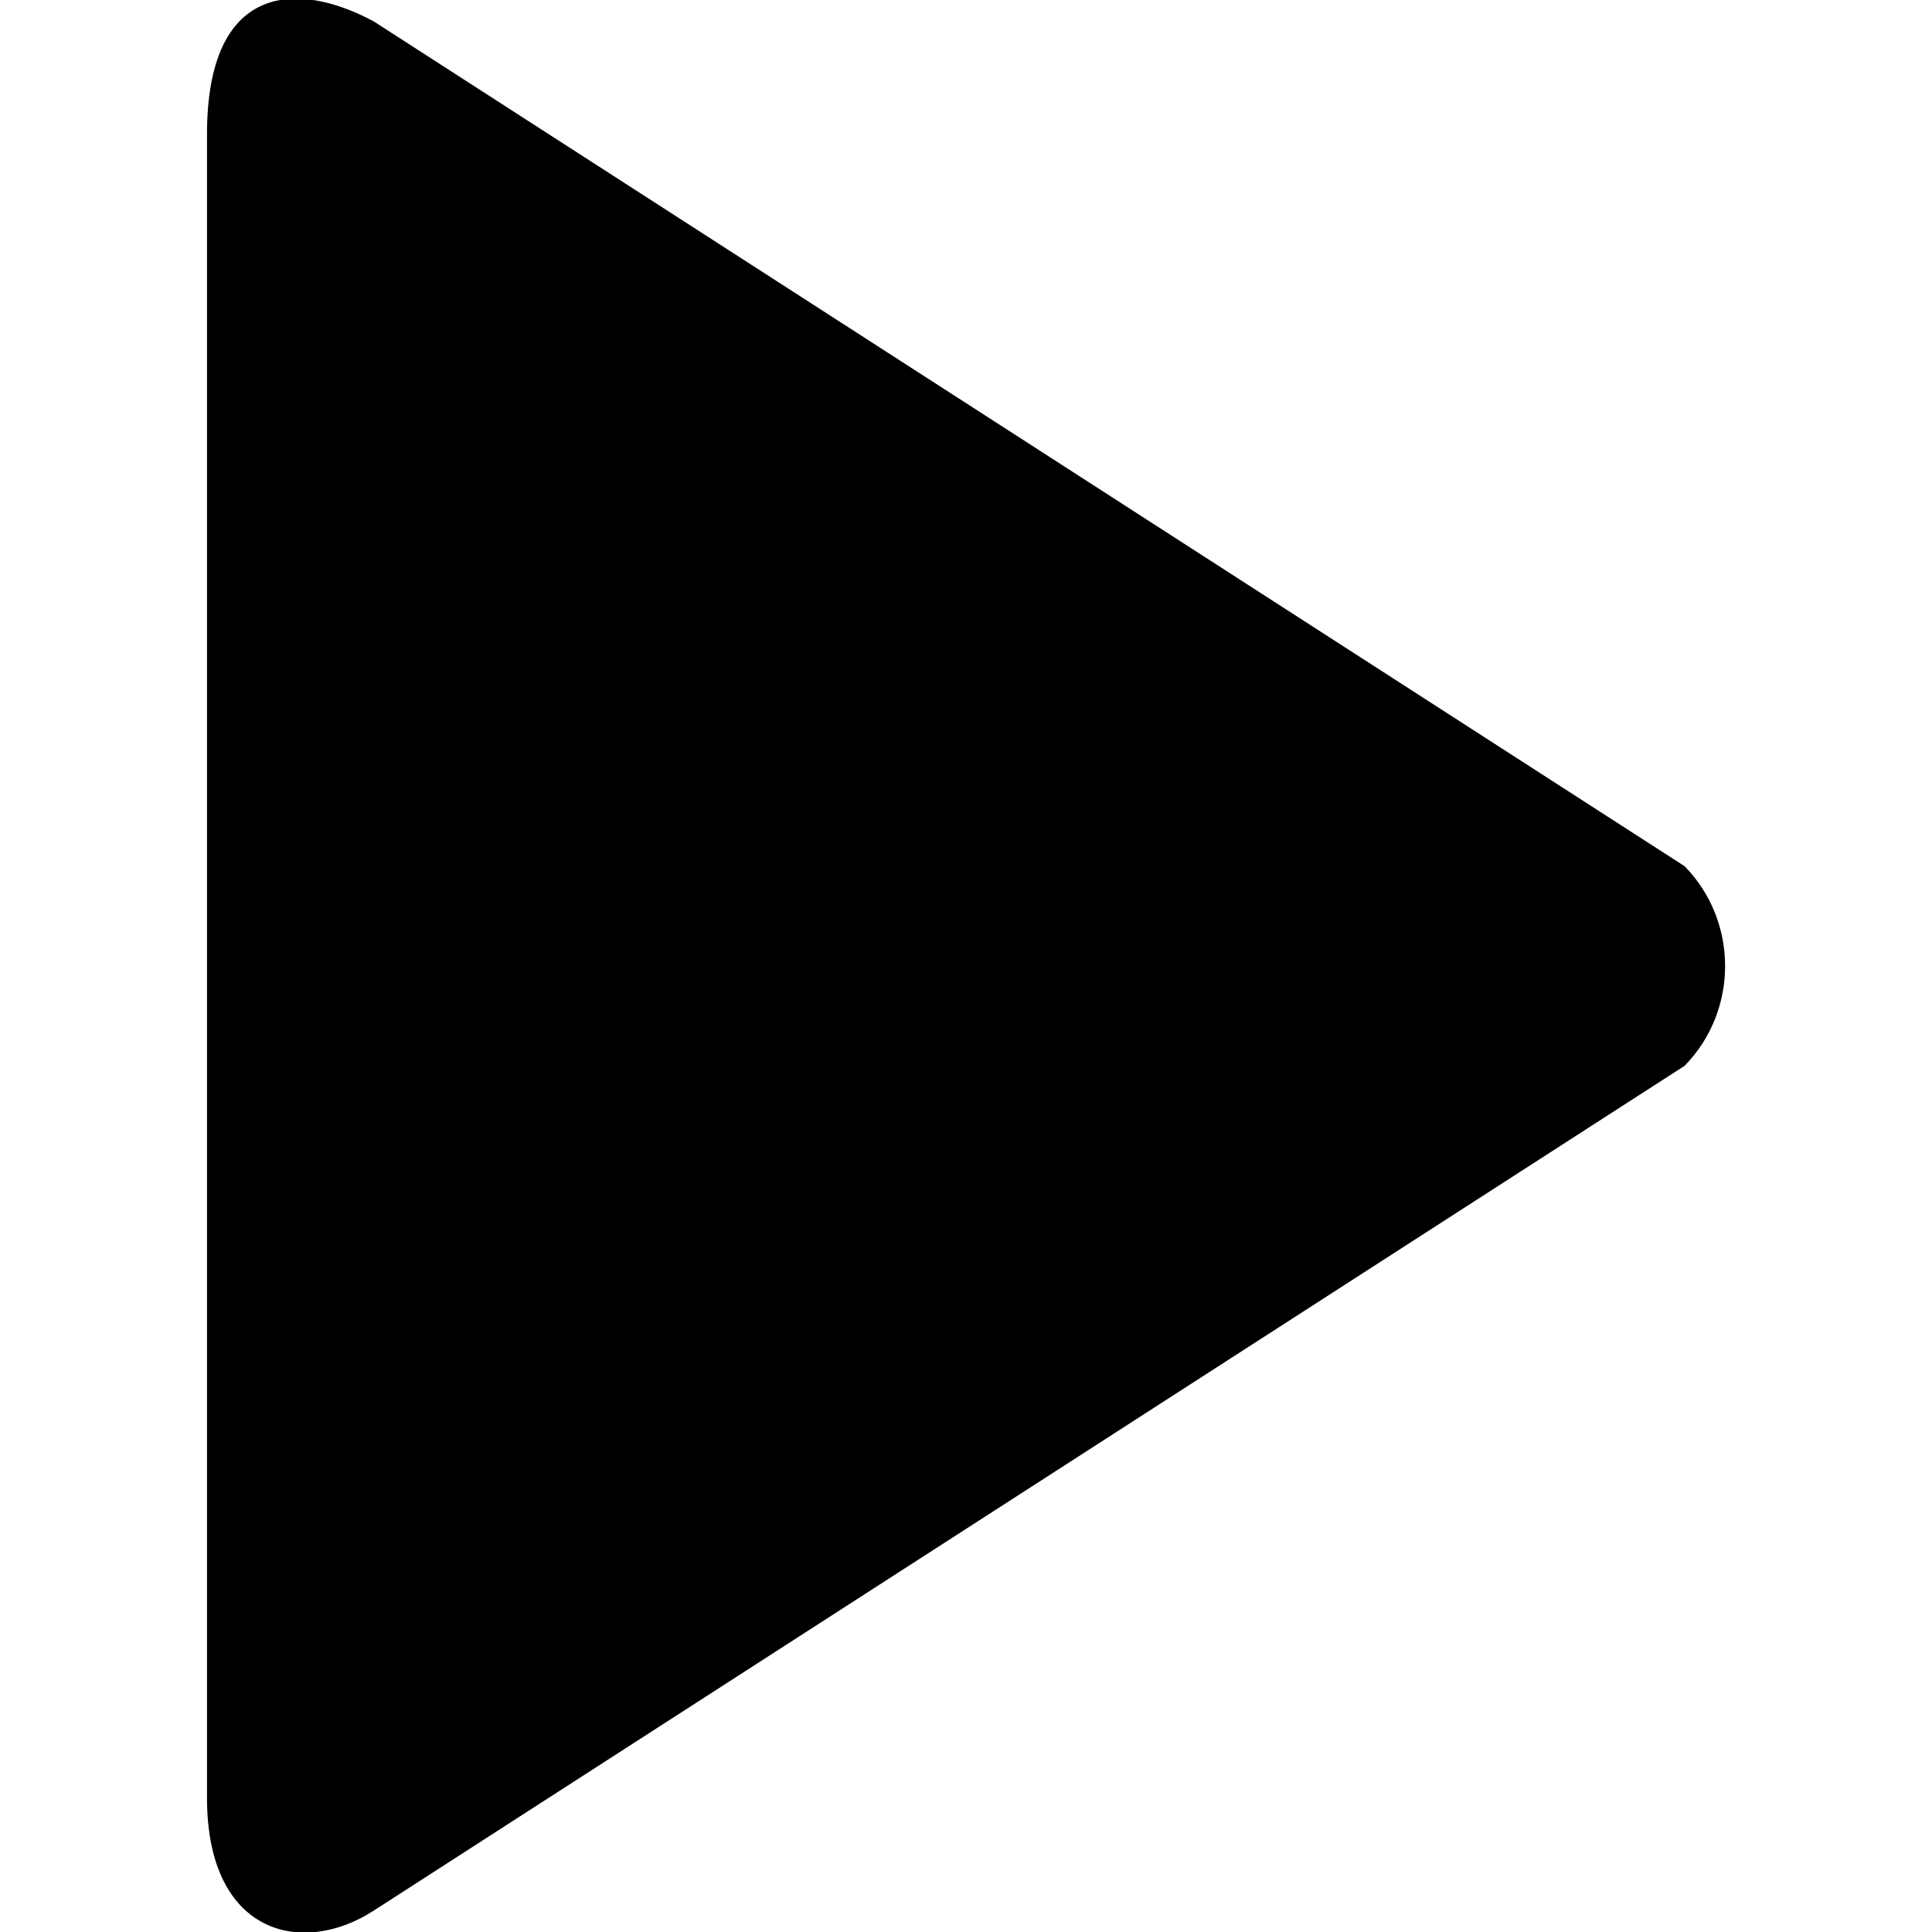
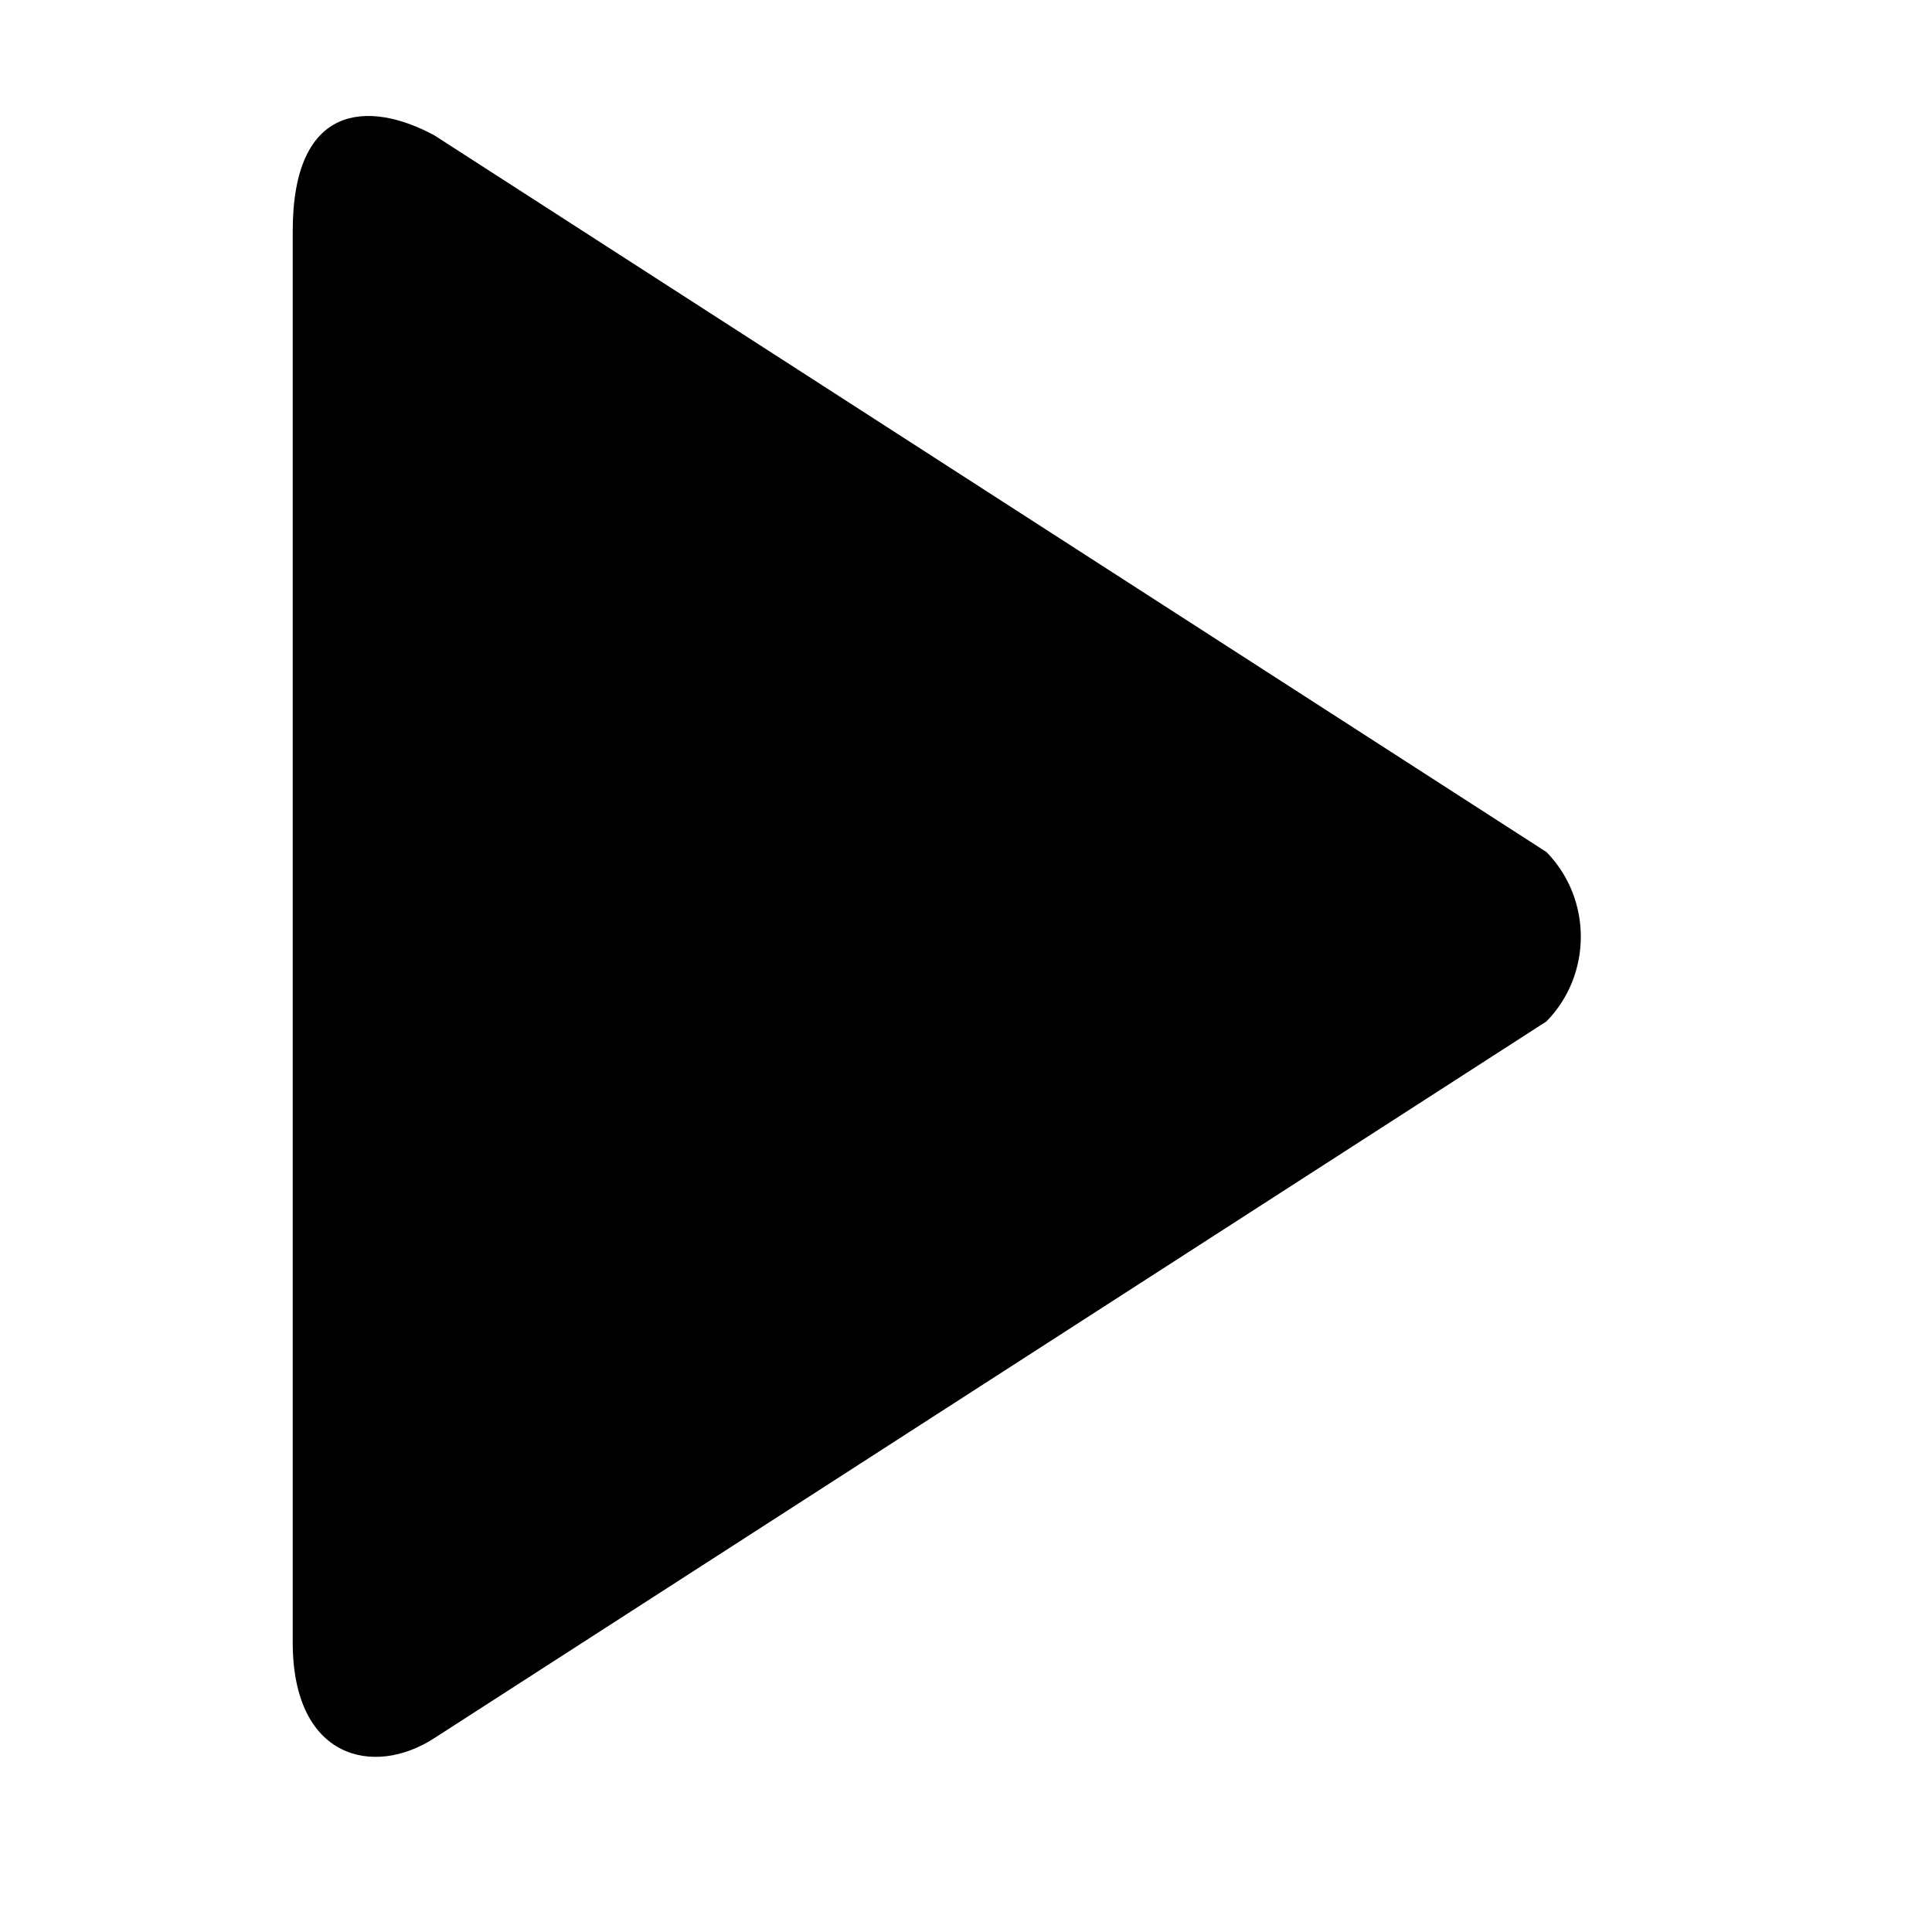
- <svg xmlns="http://www.w3.org/2000/svg" width="800px" height="800px" viewBox="-3 0 28 28" version="1.1">
+ <svg xmlns="http://www.w3.org/2000/svg" width="800px" height="800px" viewBox="-5 -2 33 33" version="1.1">
  <defs>

</defs>
  <g id="Page-1" stroke="none" stroke-width="1" fill="none" fill-rule="evenodd">
    <g id="Icon-Set-Filled" transform="translate(-419, -571)" fill="#000000">
      <path d="M440.415,583.554 L421.418,571.311 C420.291,570.704 419,570.767 419,572.946 L419,597.054 C419,599.046 420.385,599.36 421.418,598.689 L440.415,586.446 C441.197,585.647 441.197,584.353 440.415,583.554" id="play">

</path>
    </g>
  </g>
</svg>
